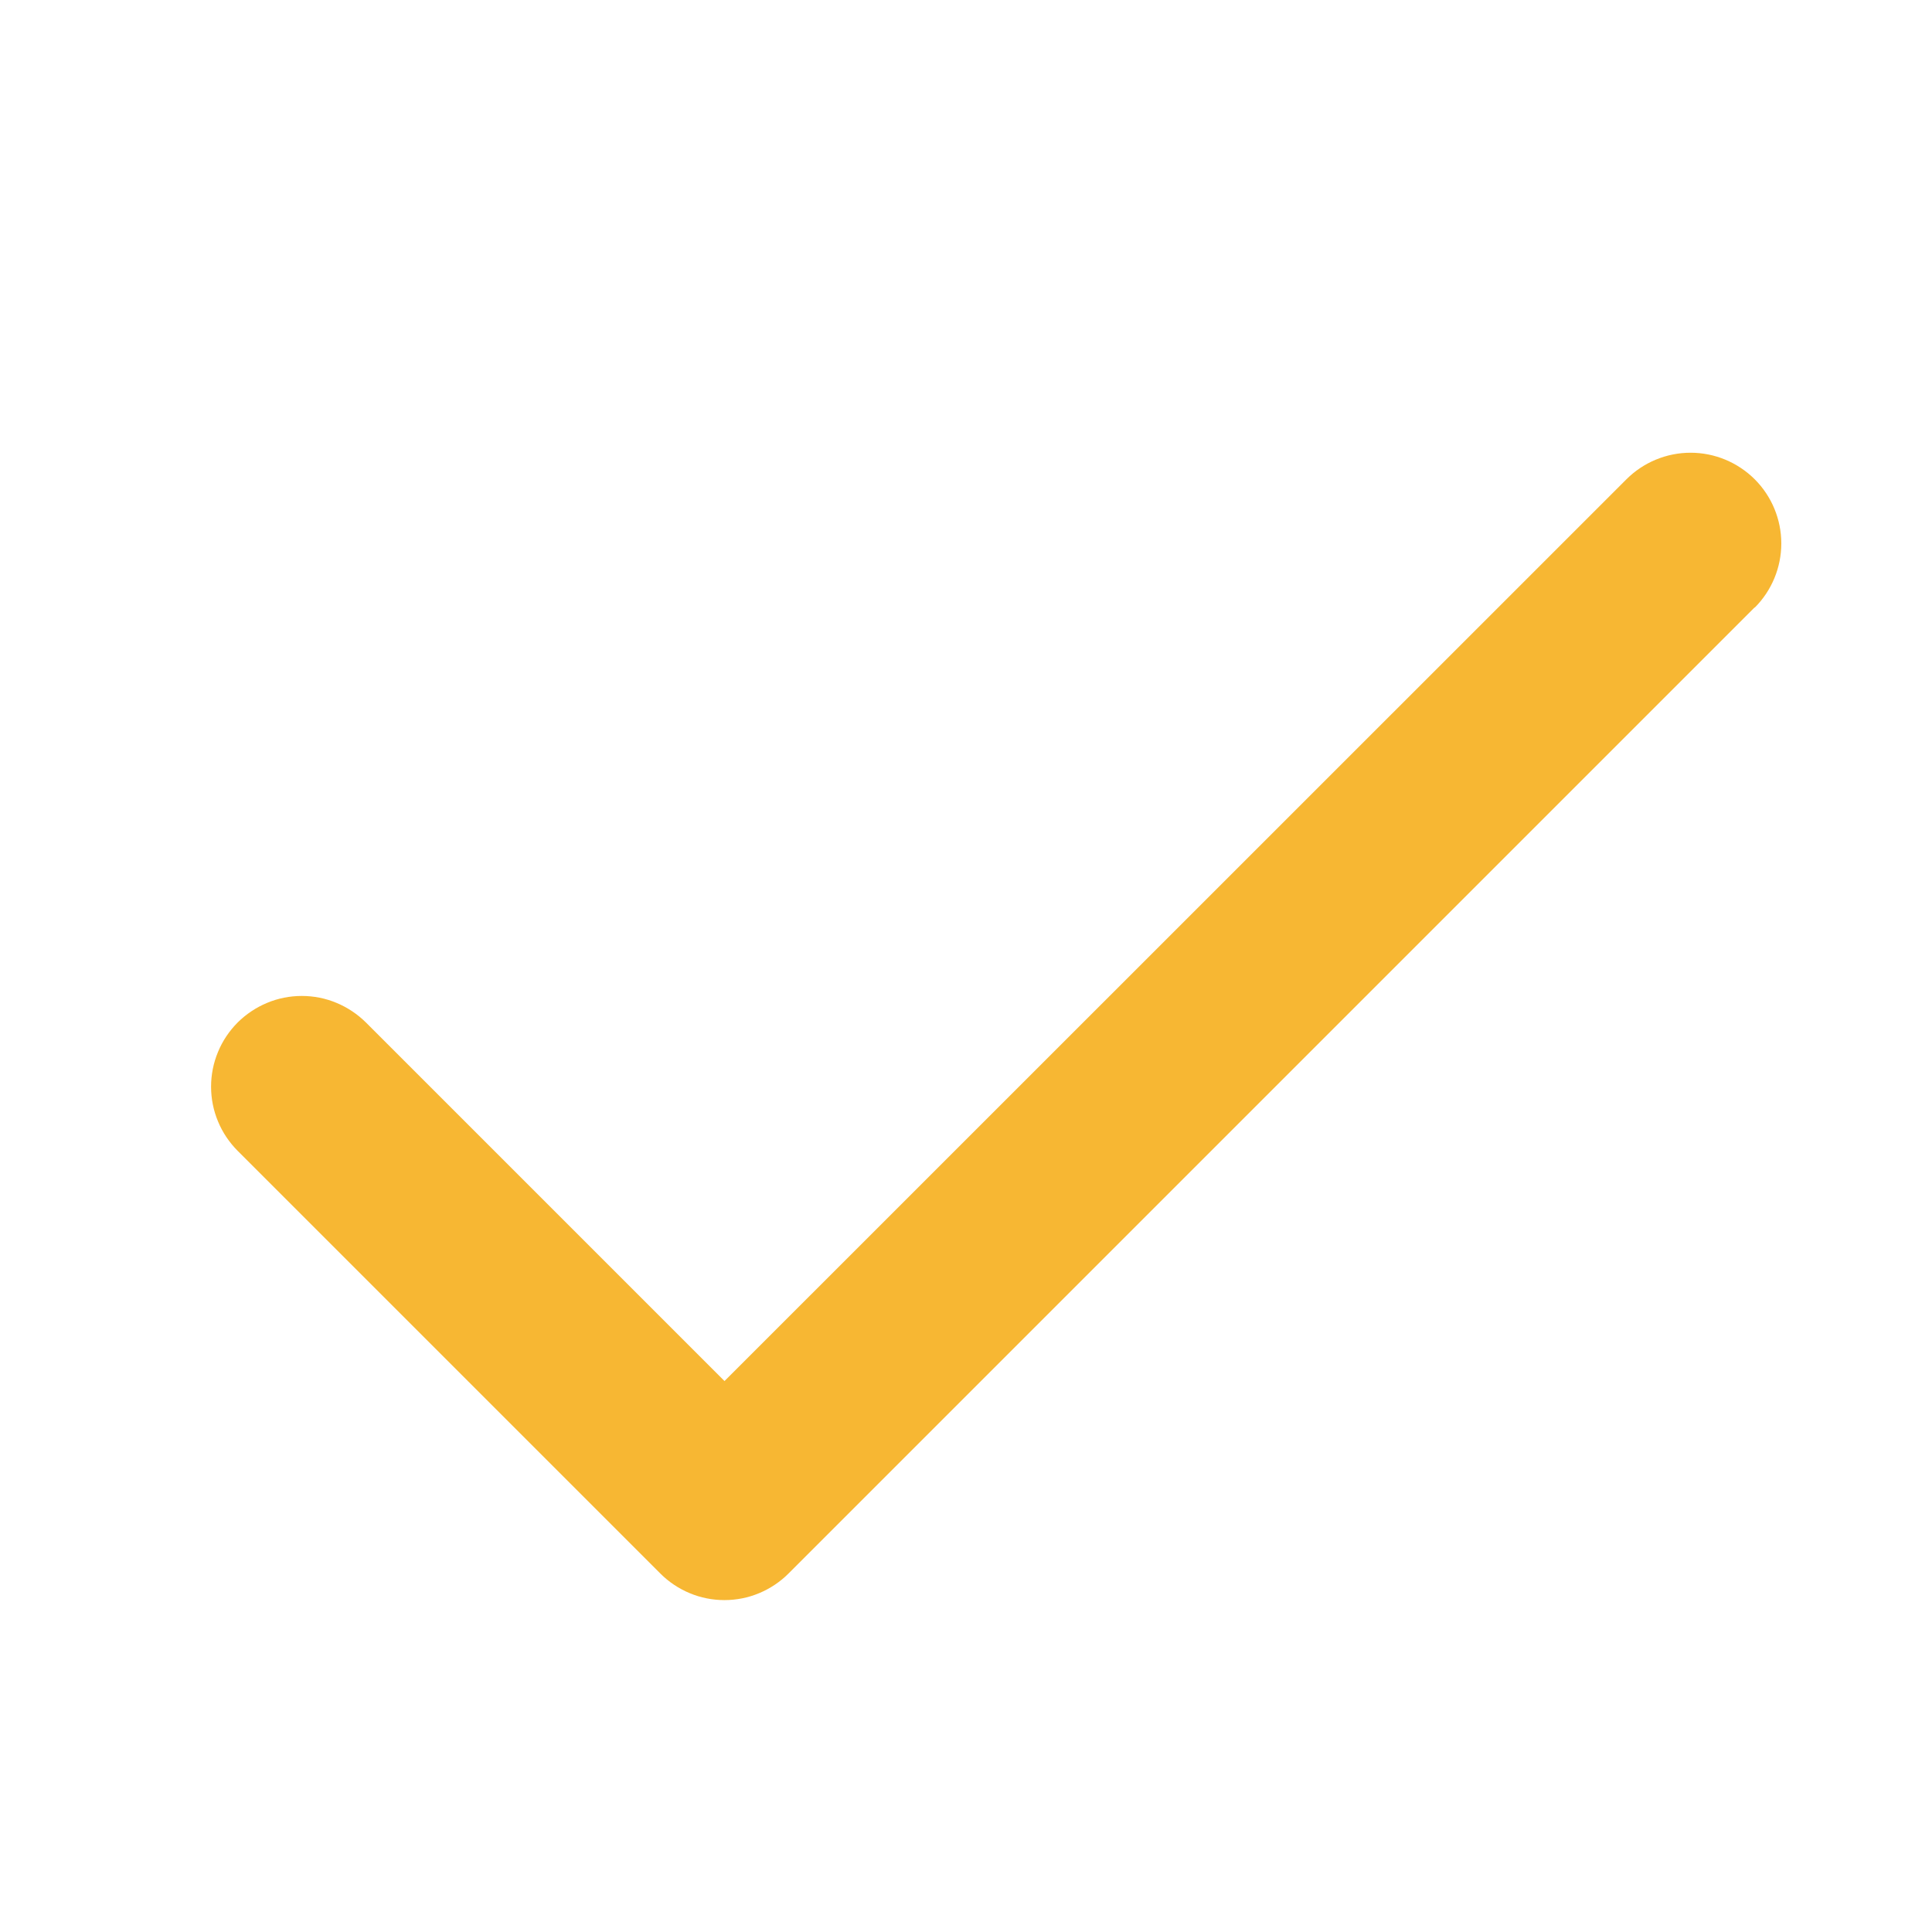
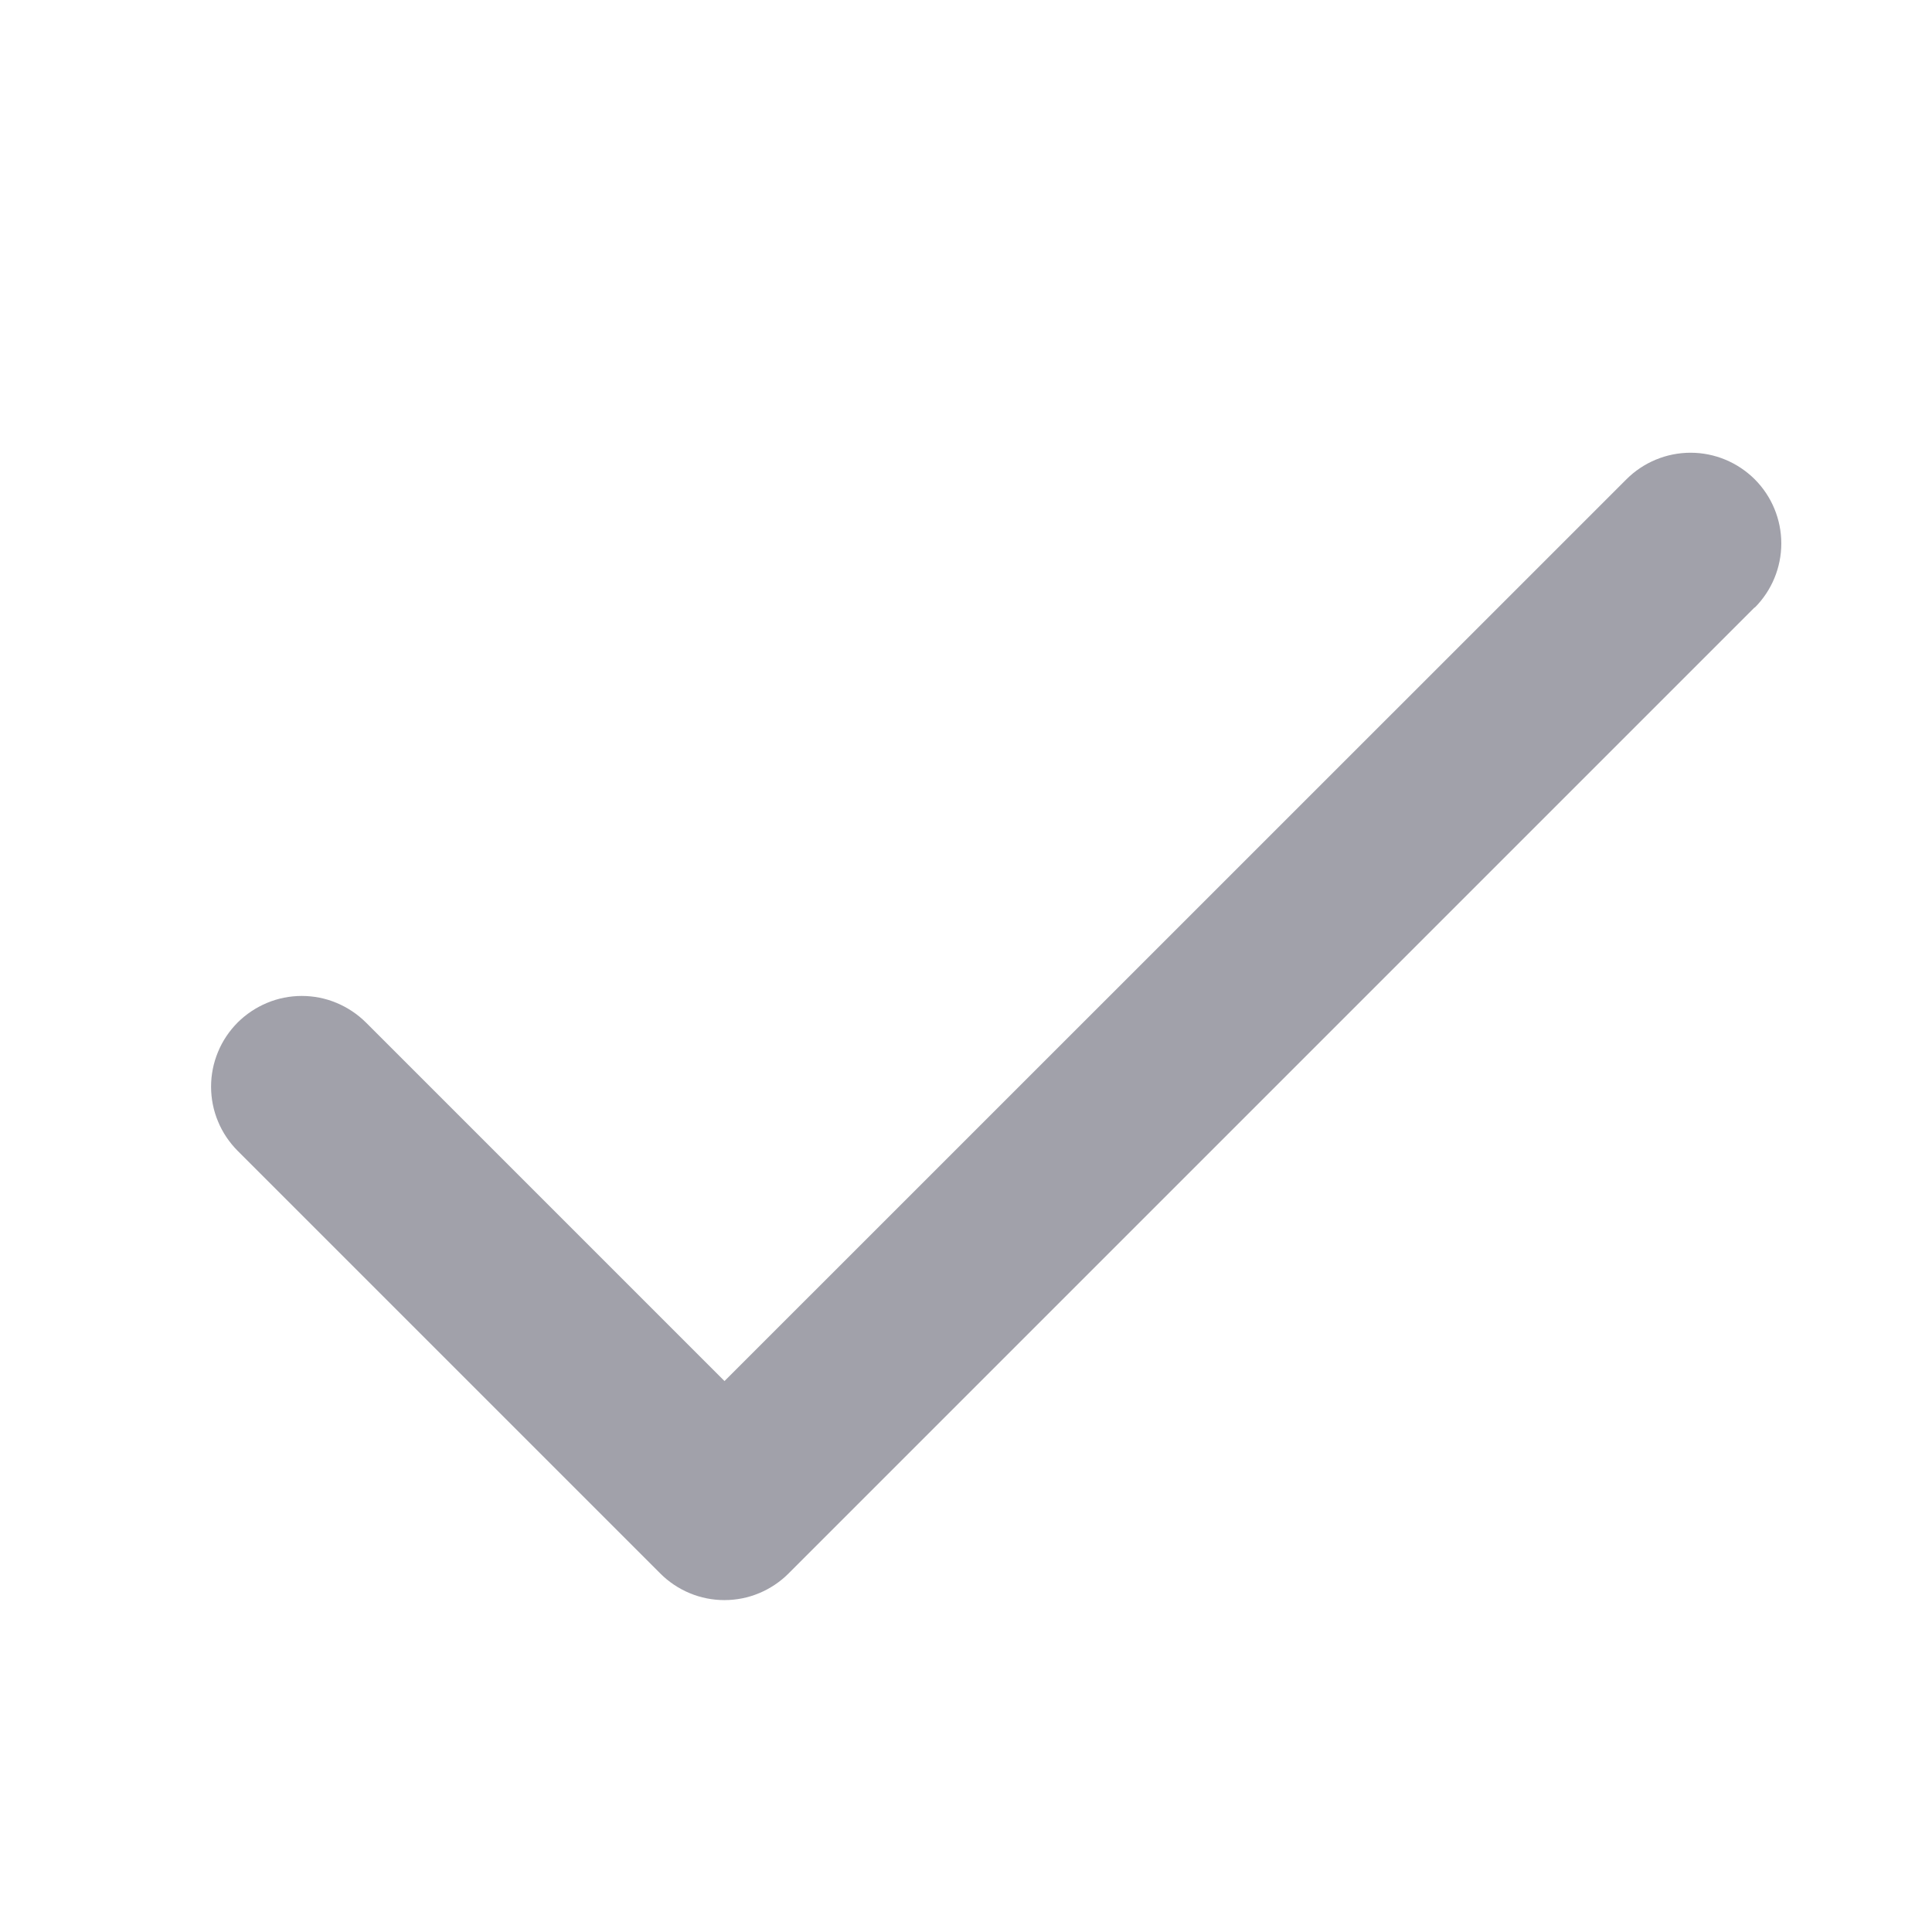
<svg xmlns="http://www.w3.org/2000/svg" width="24" height="24" viewBox="0 0 24 24" fill="none">
-   <path d="M21.796 7.546L9.796 19.546C9.691 19.651 9.567 19.734 9.43 19.791C9.294 19.848 9.147 19.877 8.999 19.877C8.851 19.877 8.704 19.848 8.568 19.791C8.431 19.734 8.307 19.651 8.202 19.546L2.952 14.296C2.848 14.191 2.764 14.067 2.708 13.93C2.651 13.794 2.622 13.647 2.622 13.499C2.622 13.351 2.651 13.205 2.708 13.068C2.764 12.931 2.848 12.807 2.952 12.702C3.057 12.598 3.181 12.515 3.318 12.458C3.454 12.401 3.601 12.372 3.749 12.372C3.897 12.372 4.044 12.401 4.18 12.458C4.317 12.515 4.441 12.598 4.546 12.702L9 17.156L20.204 5.954C20.415 5.743 20.702 5.624 21.001 5.624C21.3 5.624 21.586 5.743 21.798 5.954C22.009 6.165 22.128 6.452 22.128 6.751C22.128 7.05 22.009 7.337 21.798 7.548L21.796 7.546Z" fill="#F7B733" />
+   <path d="M21.796 7.546L9.796 19.546C9.691 19.651 9.567 19.734 9.43 19.791C9.294 19.848 9.147 19.877 8.999 19.877C8.851 19.877 8.704 19.848 8.568 19.791C8.431 19.734 8.307 19.651 8.202 19.546L2.952 14.296C2.848 14.191 2.764 14.067 2.708 13.93C2.651 13.794 2.622 13.647 2.622 13.499C2.622 13.351 2.651 13.205 2.708 13.068C2.764 12.931 2.848 12.807 2.952 12.702C3.057 12.598 3.181 12.515 3.318 12.458C3.454 12.401 3.601 12.372 3.749 12.372C3.897 12.372 4.044 12.401 4.18 12.458C4.317 12.515 4.441 12.598 4.546 12.702L9 17.156L20.204 5.954C20.415 5.743 20.702 5.624 21.001 5.624C21.3 5.624 21.586 5.743 21.798 5.954C22.009 6.165 22.128 6.452 22.128 6.751C22.128 7.05 22.009 7.337 21.798 7.548L21.796 7.546Z" fill="url(#color_gradient)" />
+   <defs>
+     <linearGradient id="color_gradient" x1="1.004" y1="16" x2="30.997" y2="16" gradientUnits="userSpaceOnUse">
+       <stop stop-color="#A1A1AA" />
+       <stop offset="1" stop-color="#A1A1AA" />
+     </linearGradient>
+   </defs>
</svg>
